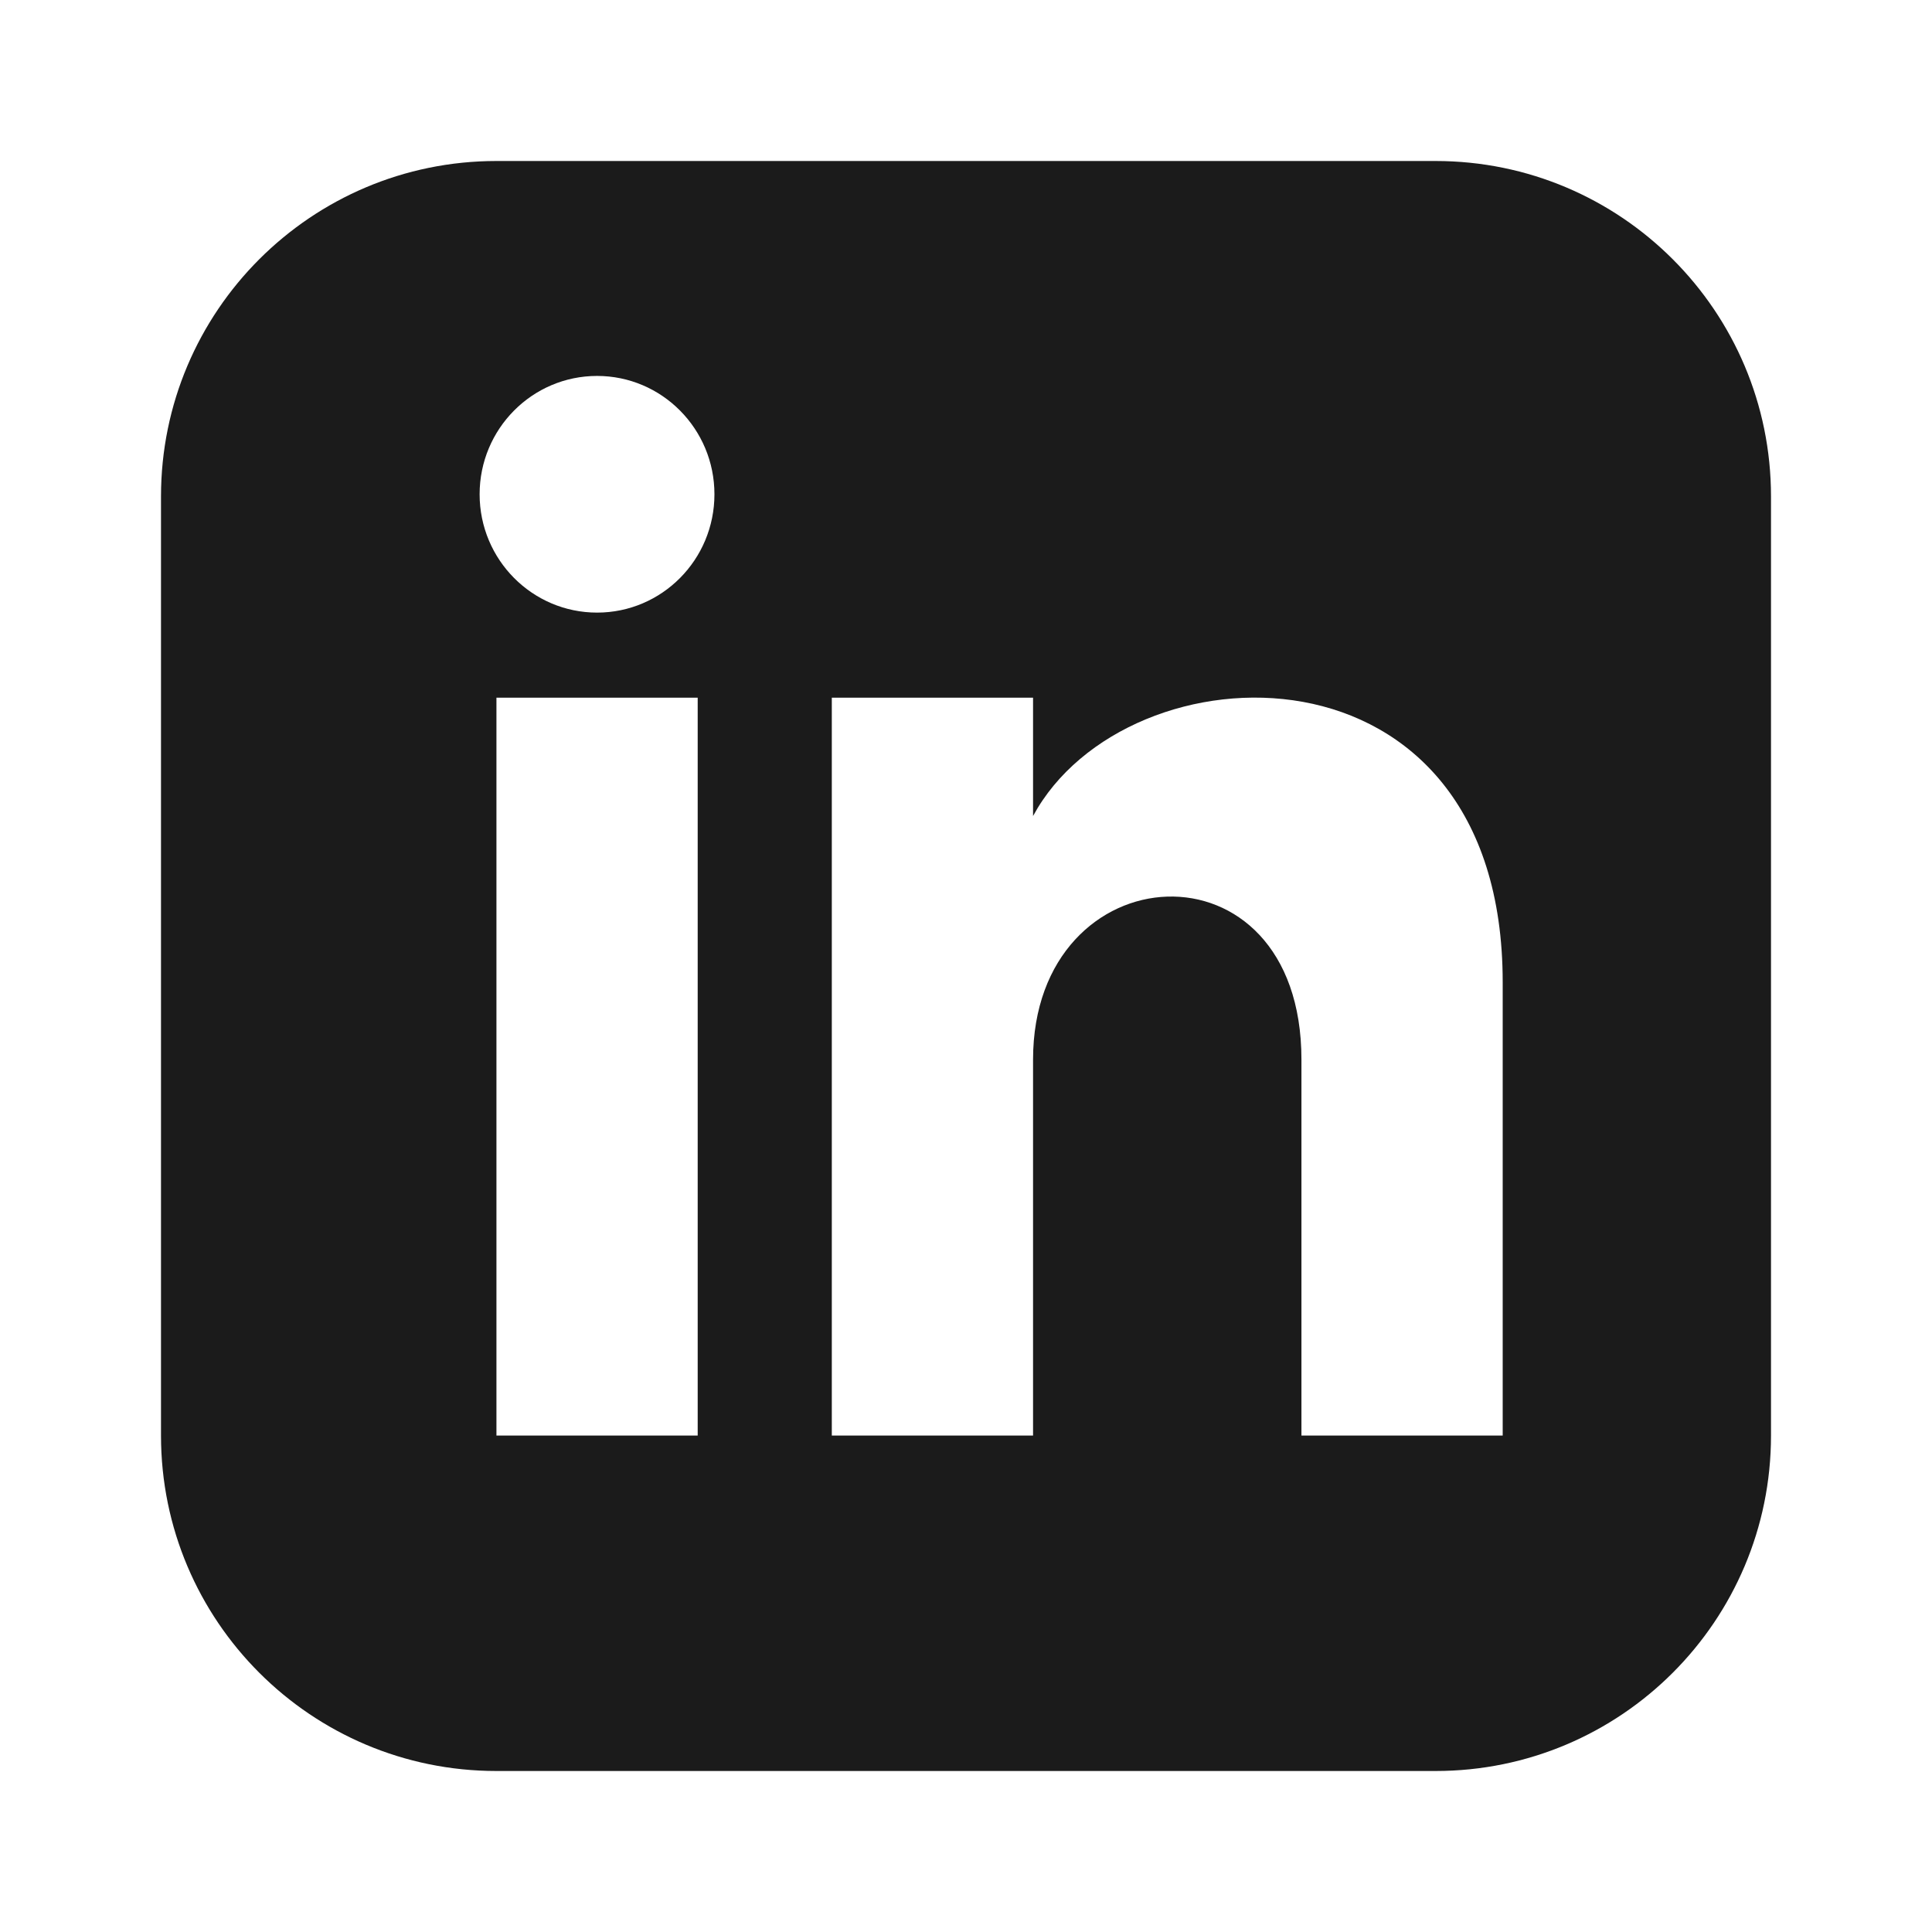
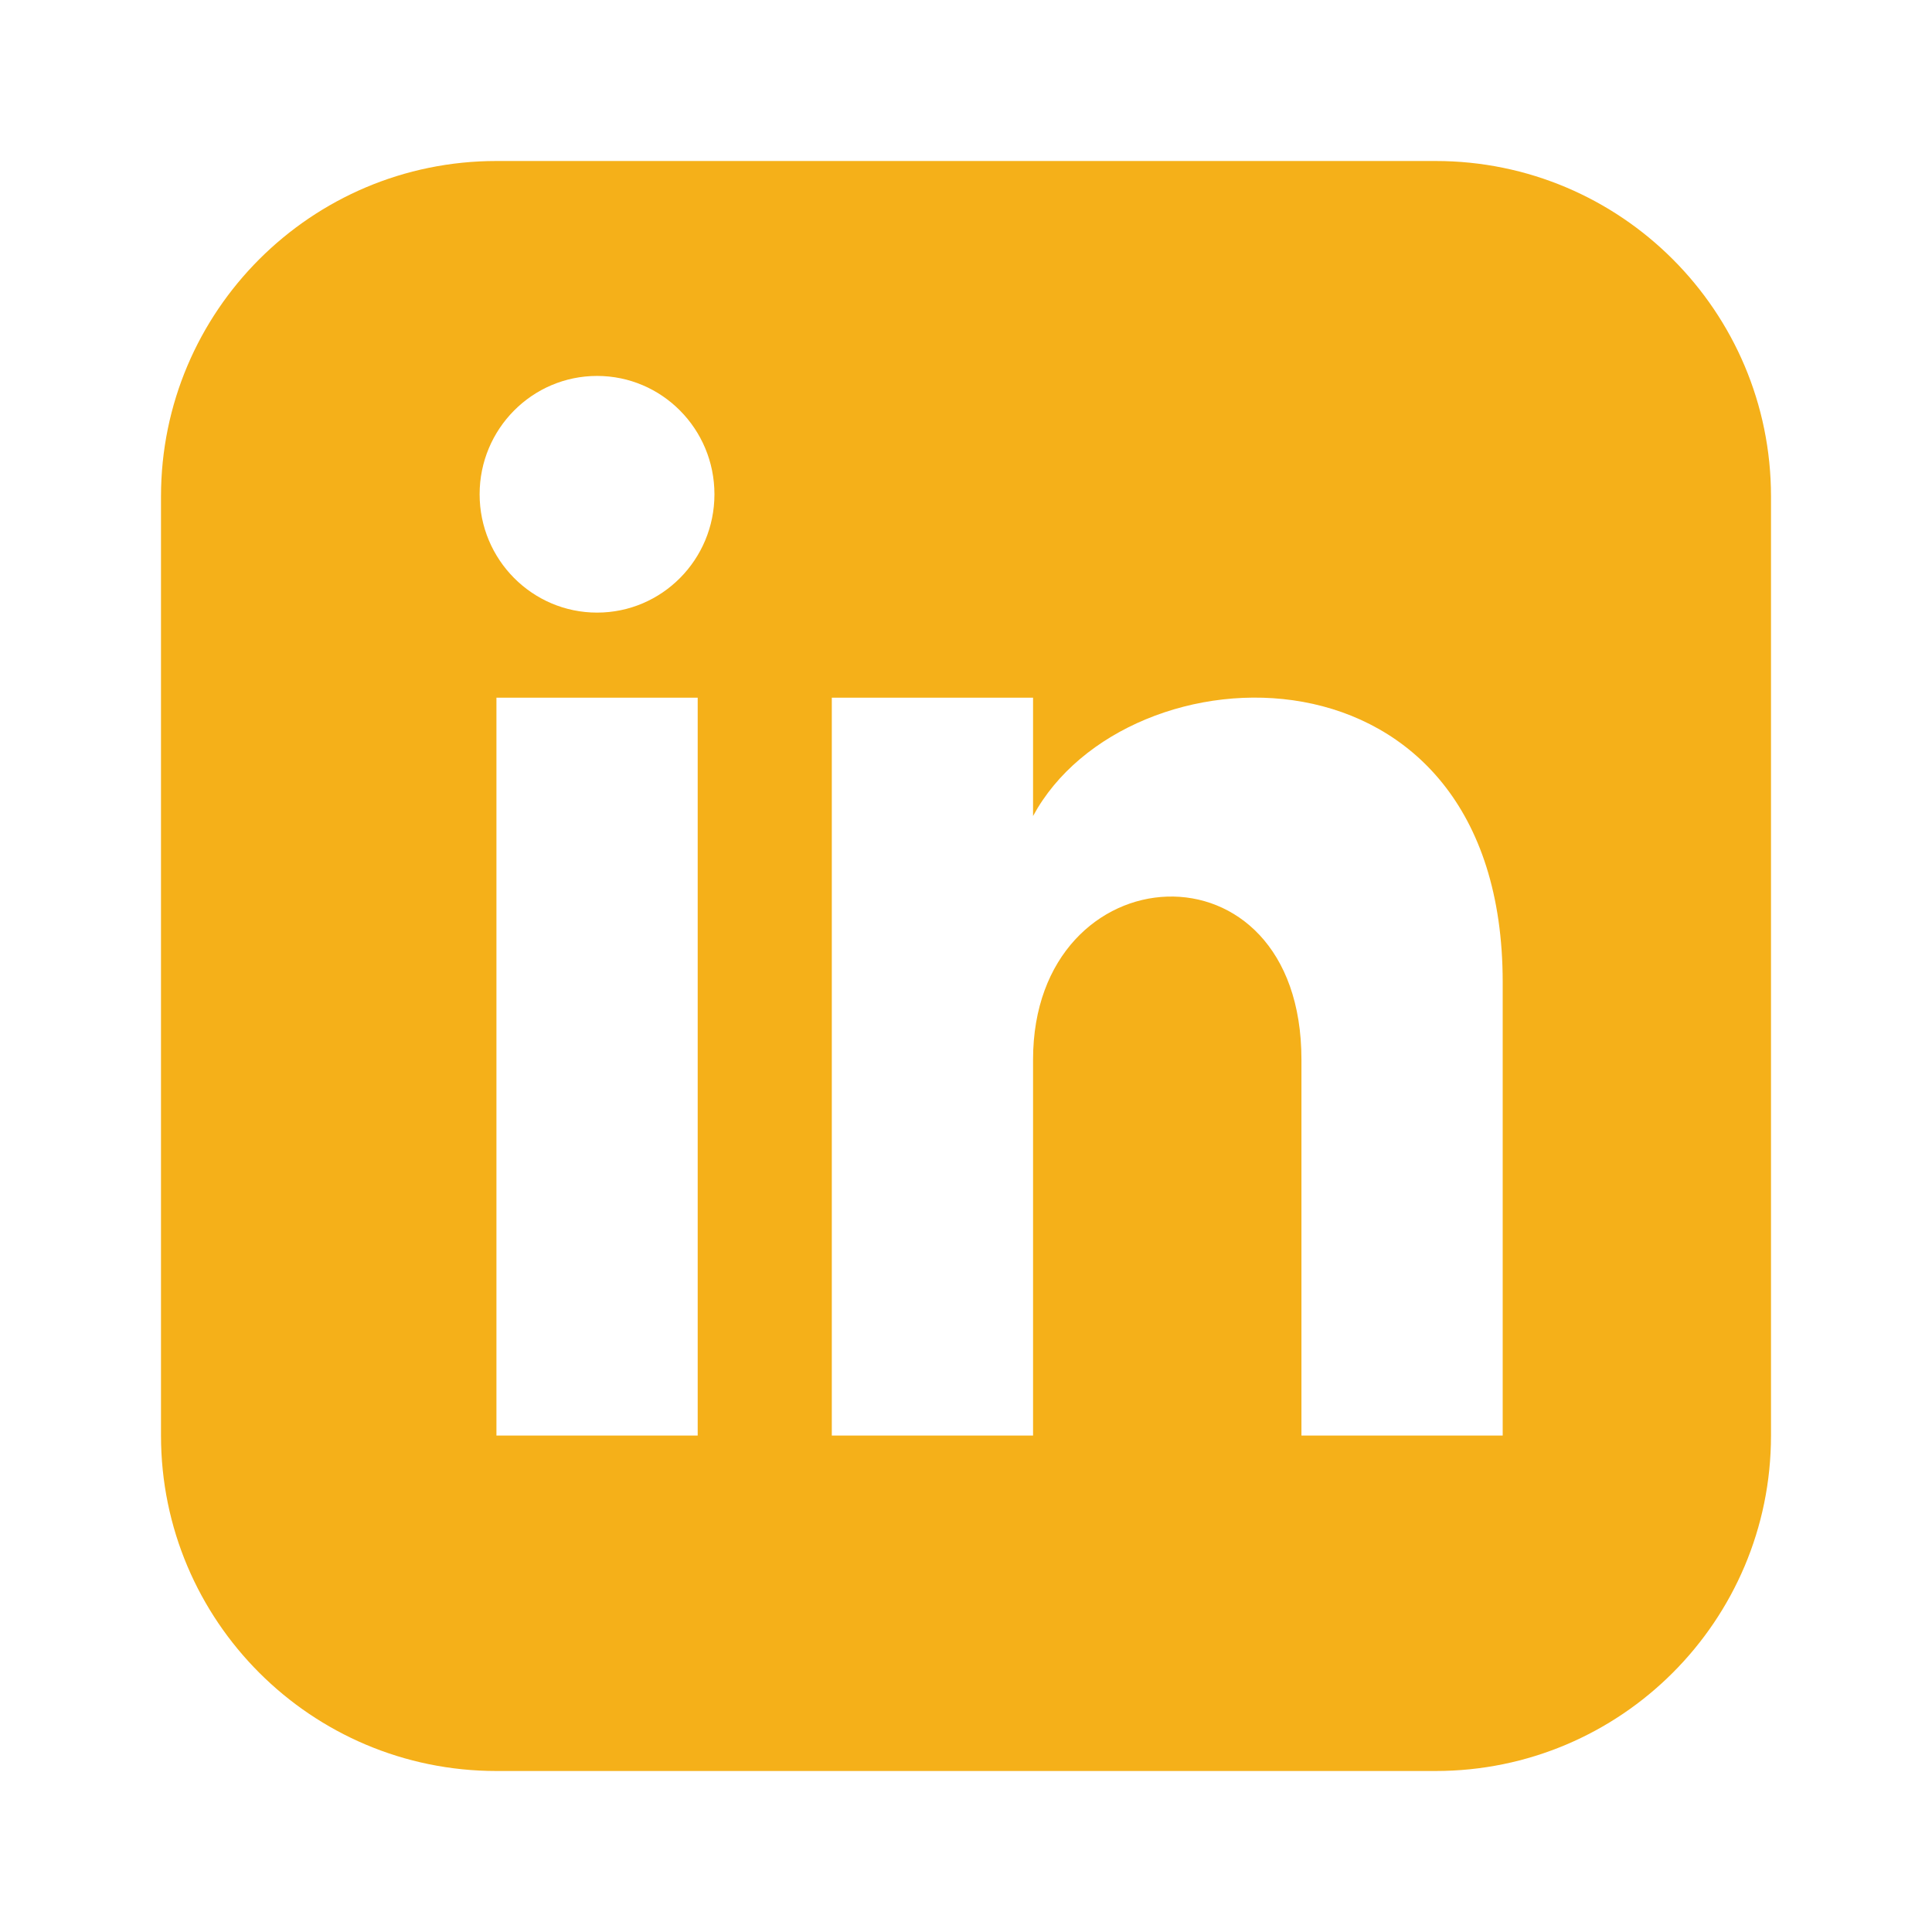
- <svg xmlns="http://www.w3.org/2000/svg" width="24" height="24" viewBox="0 0 24 24" fill="none">
-   <path d="M17.833 2H6.167C3.866 2 2 3.866 2 6.167V17.833C2 20.134 3.866 22 6.167 22H17.833C20.135 22 22 20.134 22 17.833V6.167C22 3.866 20.135 2 17.833 2ZM8.667 17.833H6.167V8.667H8.667V17.833ZM7.417 7.61C6.612 7.61 5.958 6.952 5.958 6.14C5.958 5.328 6.612 4.67 7.417 4.67C8.222 4.67 8.875 5.328 8.875 6.14C8.875 6.952 8.223 7.61 7.417 7.61ZM18.667 17.833H16.167V13.163C16.167 10.357 12.833 10.569 12.833 13.163V17.833H10.333V8.667H12.833V10.137C13.997 7.982 18.667 7.823 18.667 12.201V17.833Z" fill="#1B1B1B" />
+ <svg xmlns="http://www.w3.org/2000/svg" width="24" height="24" viewBox="0 0 24 24" fill="#F5B019">
+   <path d="M17.833 2H6.167C3.866 2 2 3.866 2 6.167V17.833C2 20.134 3.866 22 6.167 22H17.833C20.135 22 22 20.134 22 17.833V6.167C22 3.866 20.135 2 17.833 2ZM8.667 17.833H6.167V8.667H8.667V17.833ZM7.417 7.61C6.612 7.61 5.958 6.952 5.958 6.14C5.958 5.328 6.612 4.67 7.417 4.67C8.222 4.67 8.875 5.328 8.875 6.14C8.875 6.952 8.223 7.61 7.417 7.61ZM18.667 17.833H16.167V13.163C16.167 10.357 12.833 10.569 12.833 13.163V17.833H10.333V8.667H12.833V10.137C13.997 7.982 18.667 7.823 18.667 12.201V17.833Z" fill="#F5B019" />
</svg>
